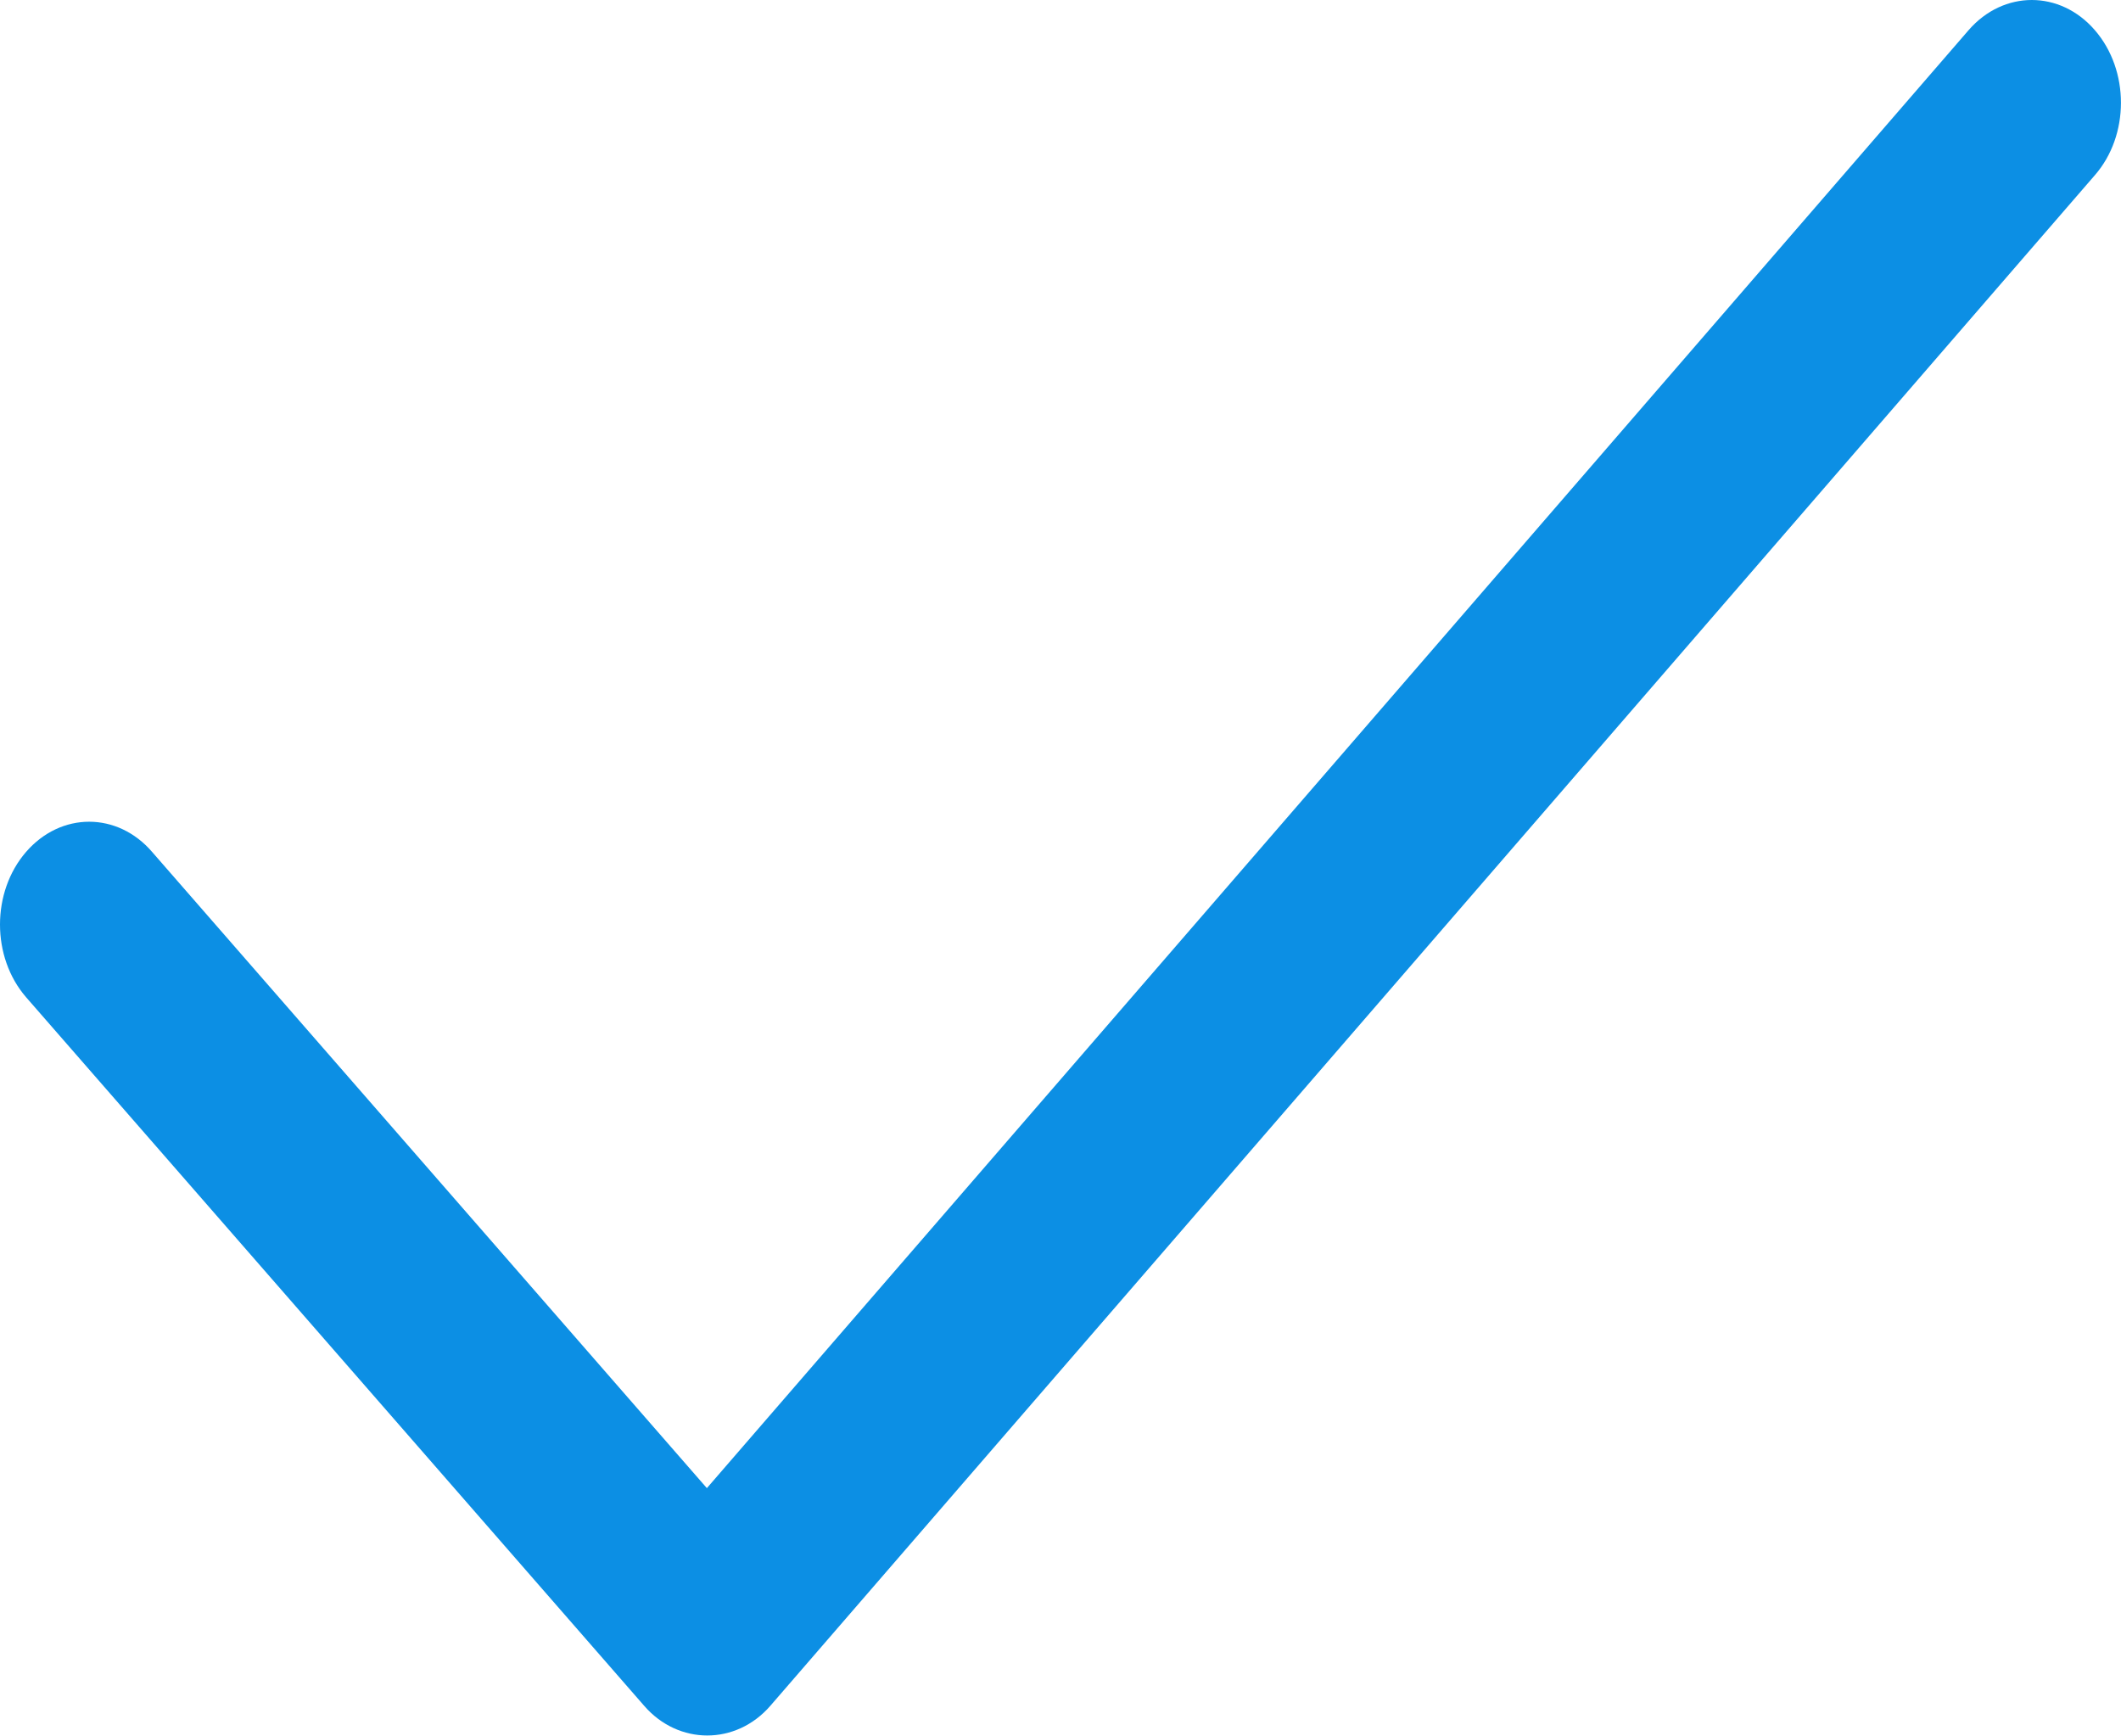
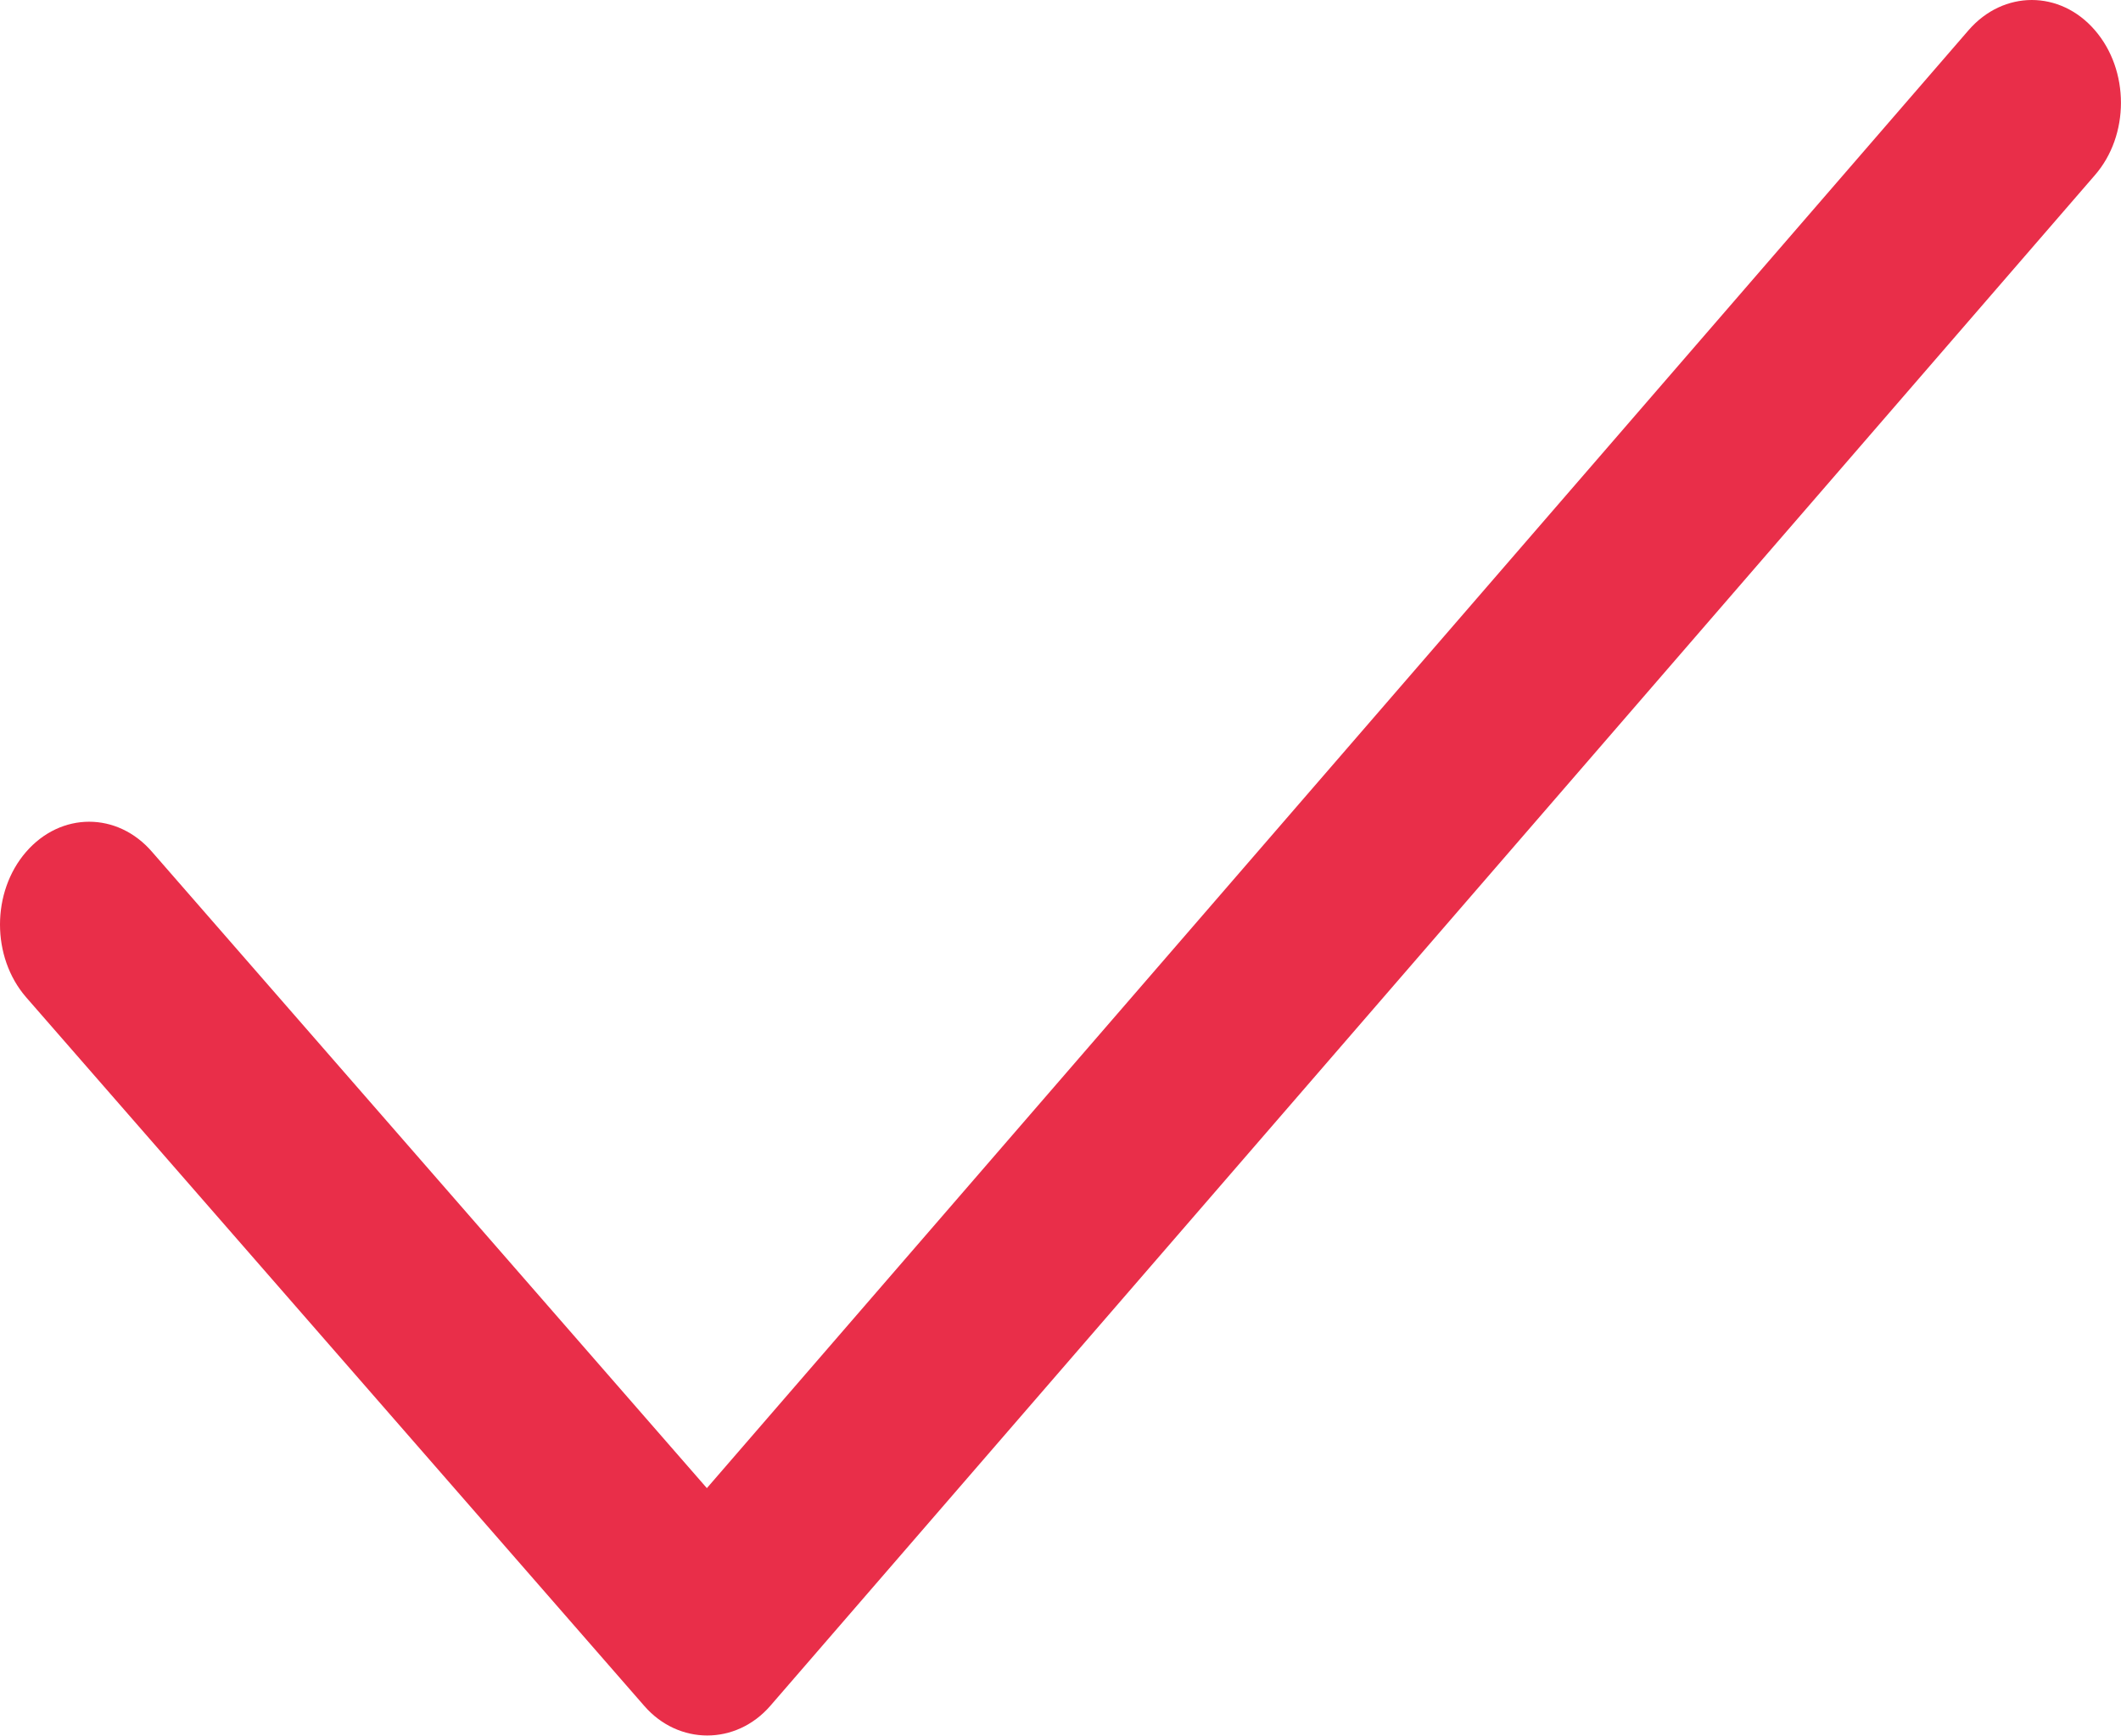
- <svg xmlns="http://www.w3.org/2000/svg" width="11" height="9" viewBox="0 0 11 9" fill="none">
-   <path fill-rule="evenodd" clip-rule="evenodd" d="M10.21 0.156L3.666 7.717L0.789 4.418C0.609 4.209 0.316 4.209 0.135 4.418C-0.045 4.626 -0.045 4.963 0.135 5.171L3.341 8.846C3.519 9.051 3.817 9.051 3.995 8.846L10.864 0.909C11.045 0.702 11.045 0.364 10.864 0.156C10.684 -0.052 10.391 -0.052 10.21 0.156Z" fill="#0C8FE4" />
+ <svg xmlns="http://www.w3.org/2000/svg" width="11" height="9" viewBox="0 0 11 9" fill="#e92e49">
+   <path fill-rule="#e92e49" clip-rule="#e92e49" d="M10.21 0.156L3.666 7.717L0.789 4.418C0.609 4.209 0.316 4.209 0.135 4.418C-0.045 4.626 -0.045 4.963 0.135 5.171L3.341 8.846C3.519 9.051 3.817 9.051 3.995 8.846L10.864 0.909C11.045 0.702 11.045 0.364 10.864 0.156C10.684 -0.052 10.391 -0.052 10.21 0.156Z" fill="#e92e49" />
</svg>
